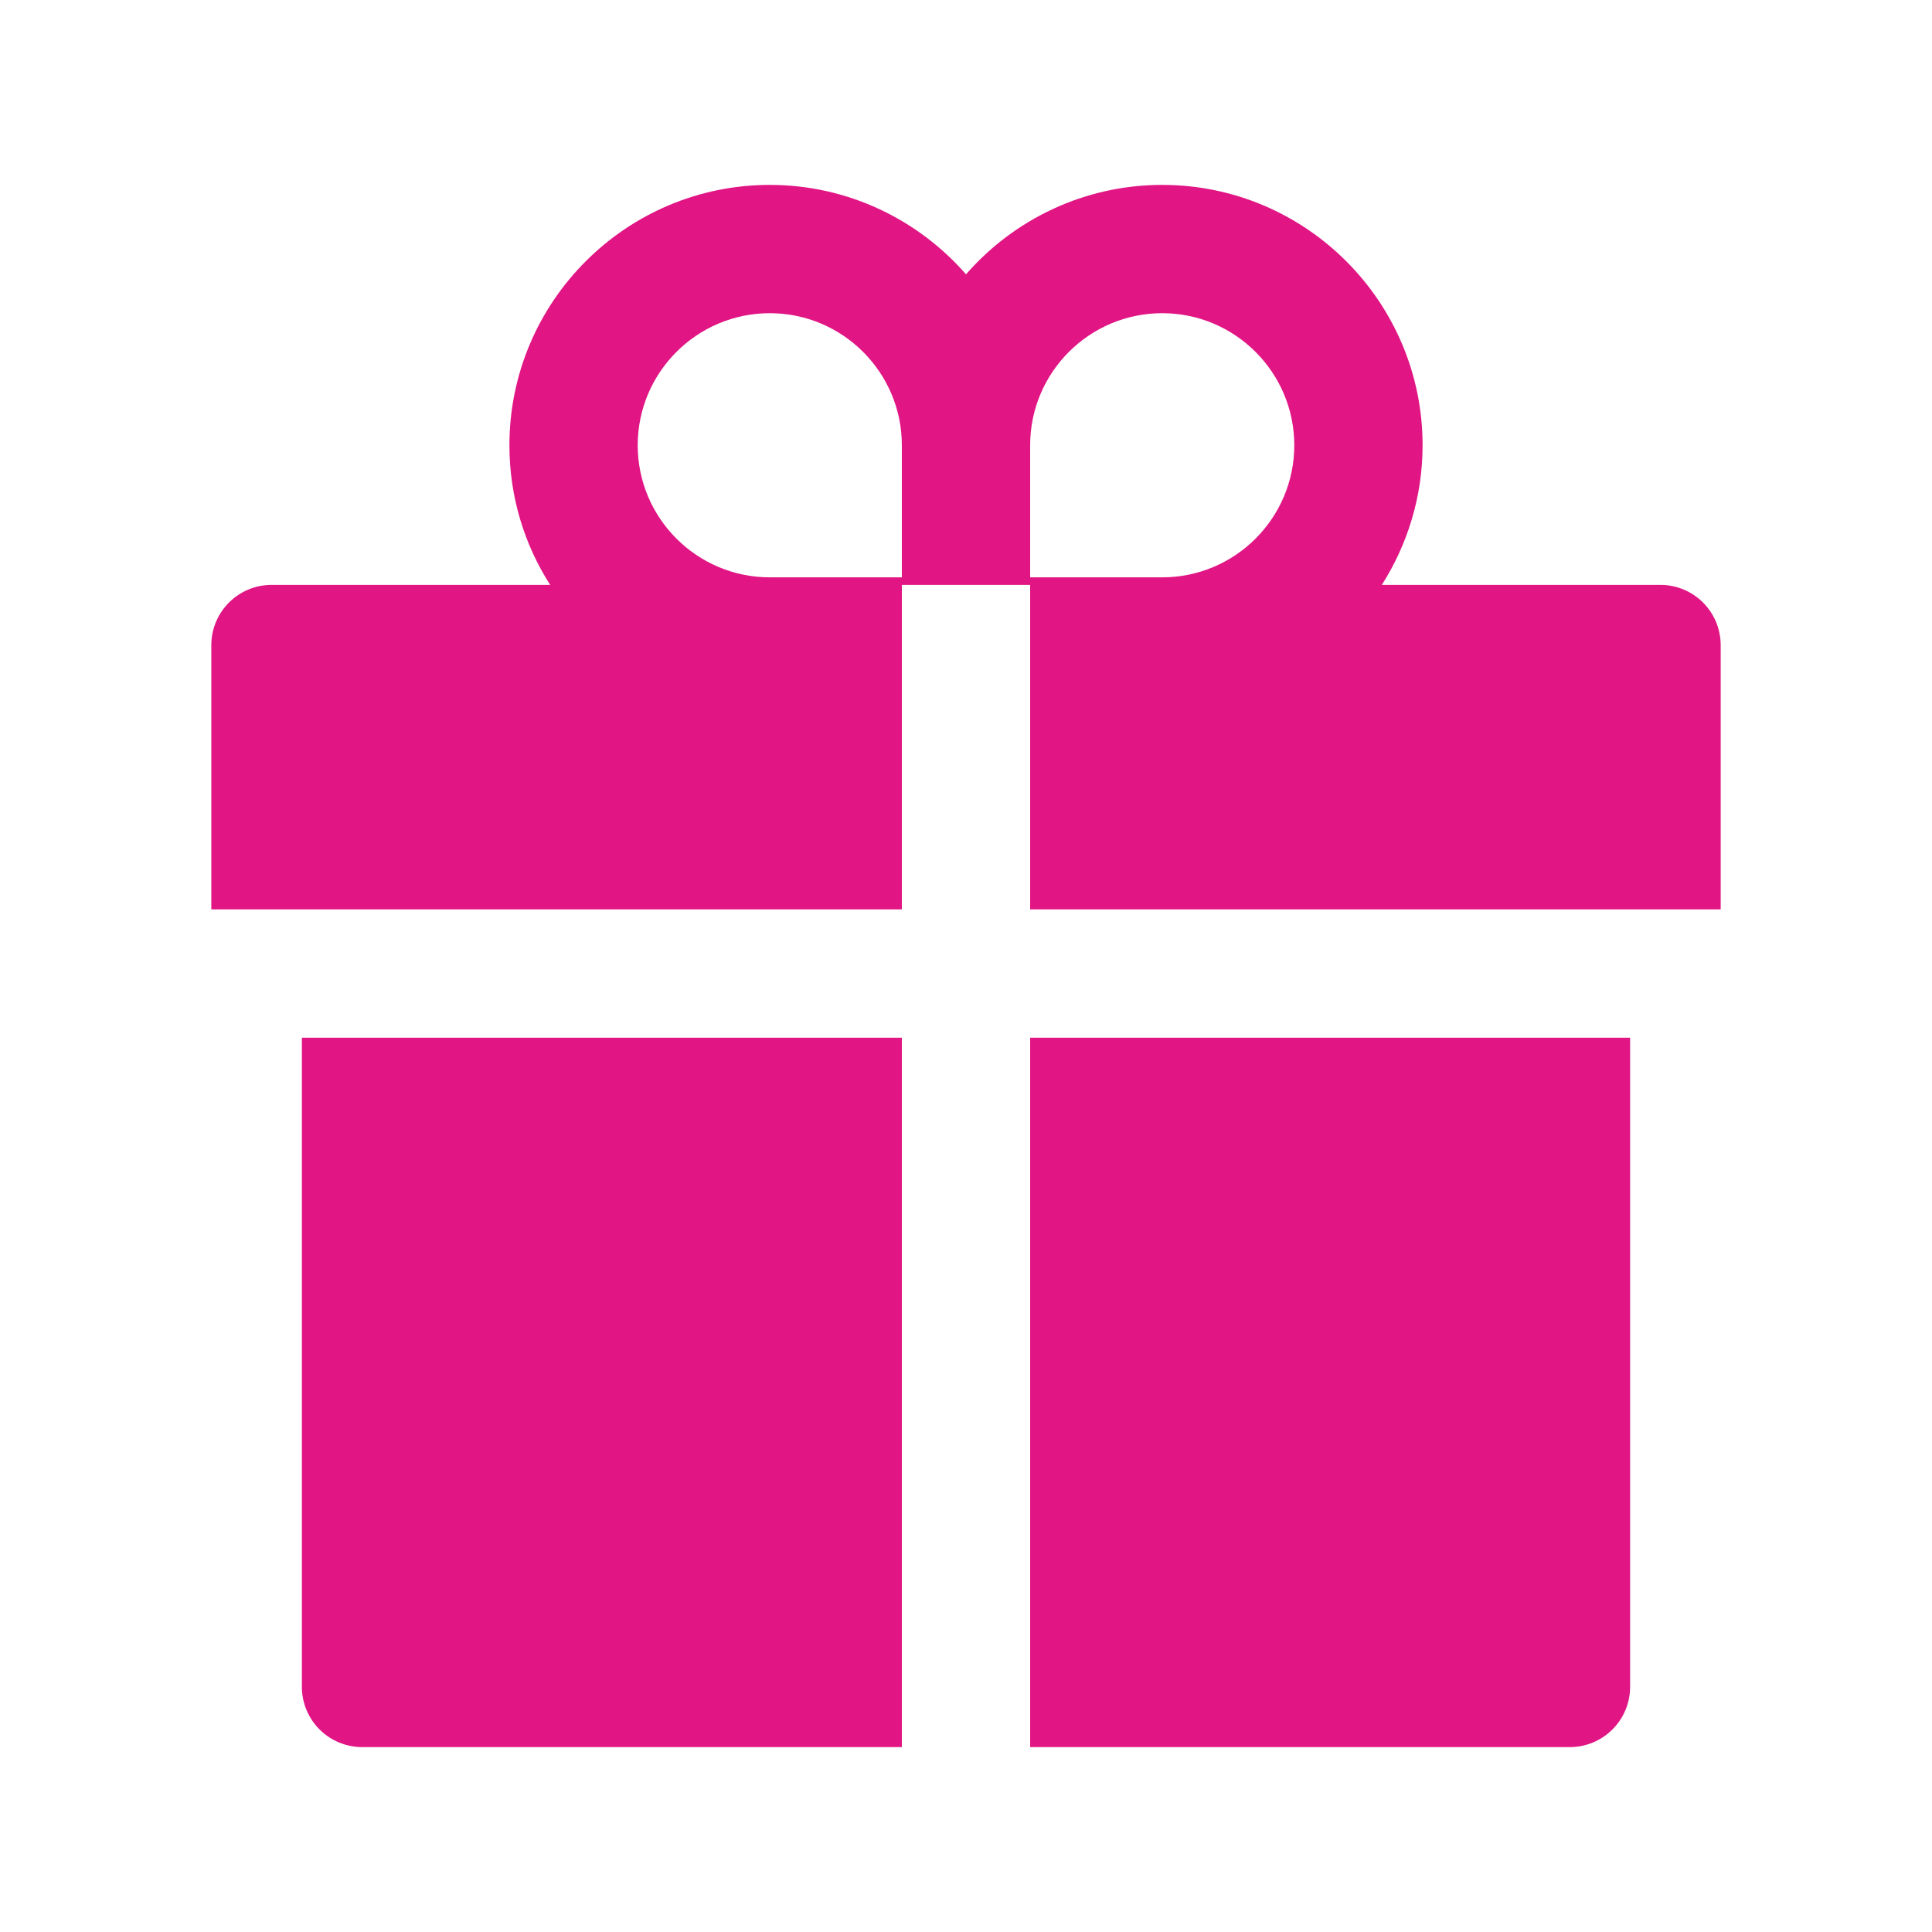
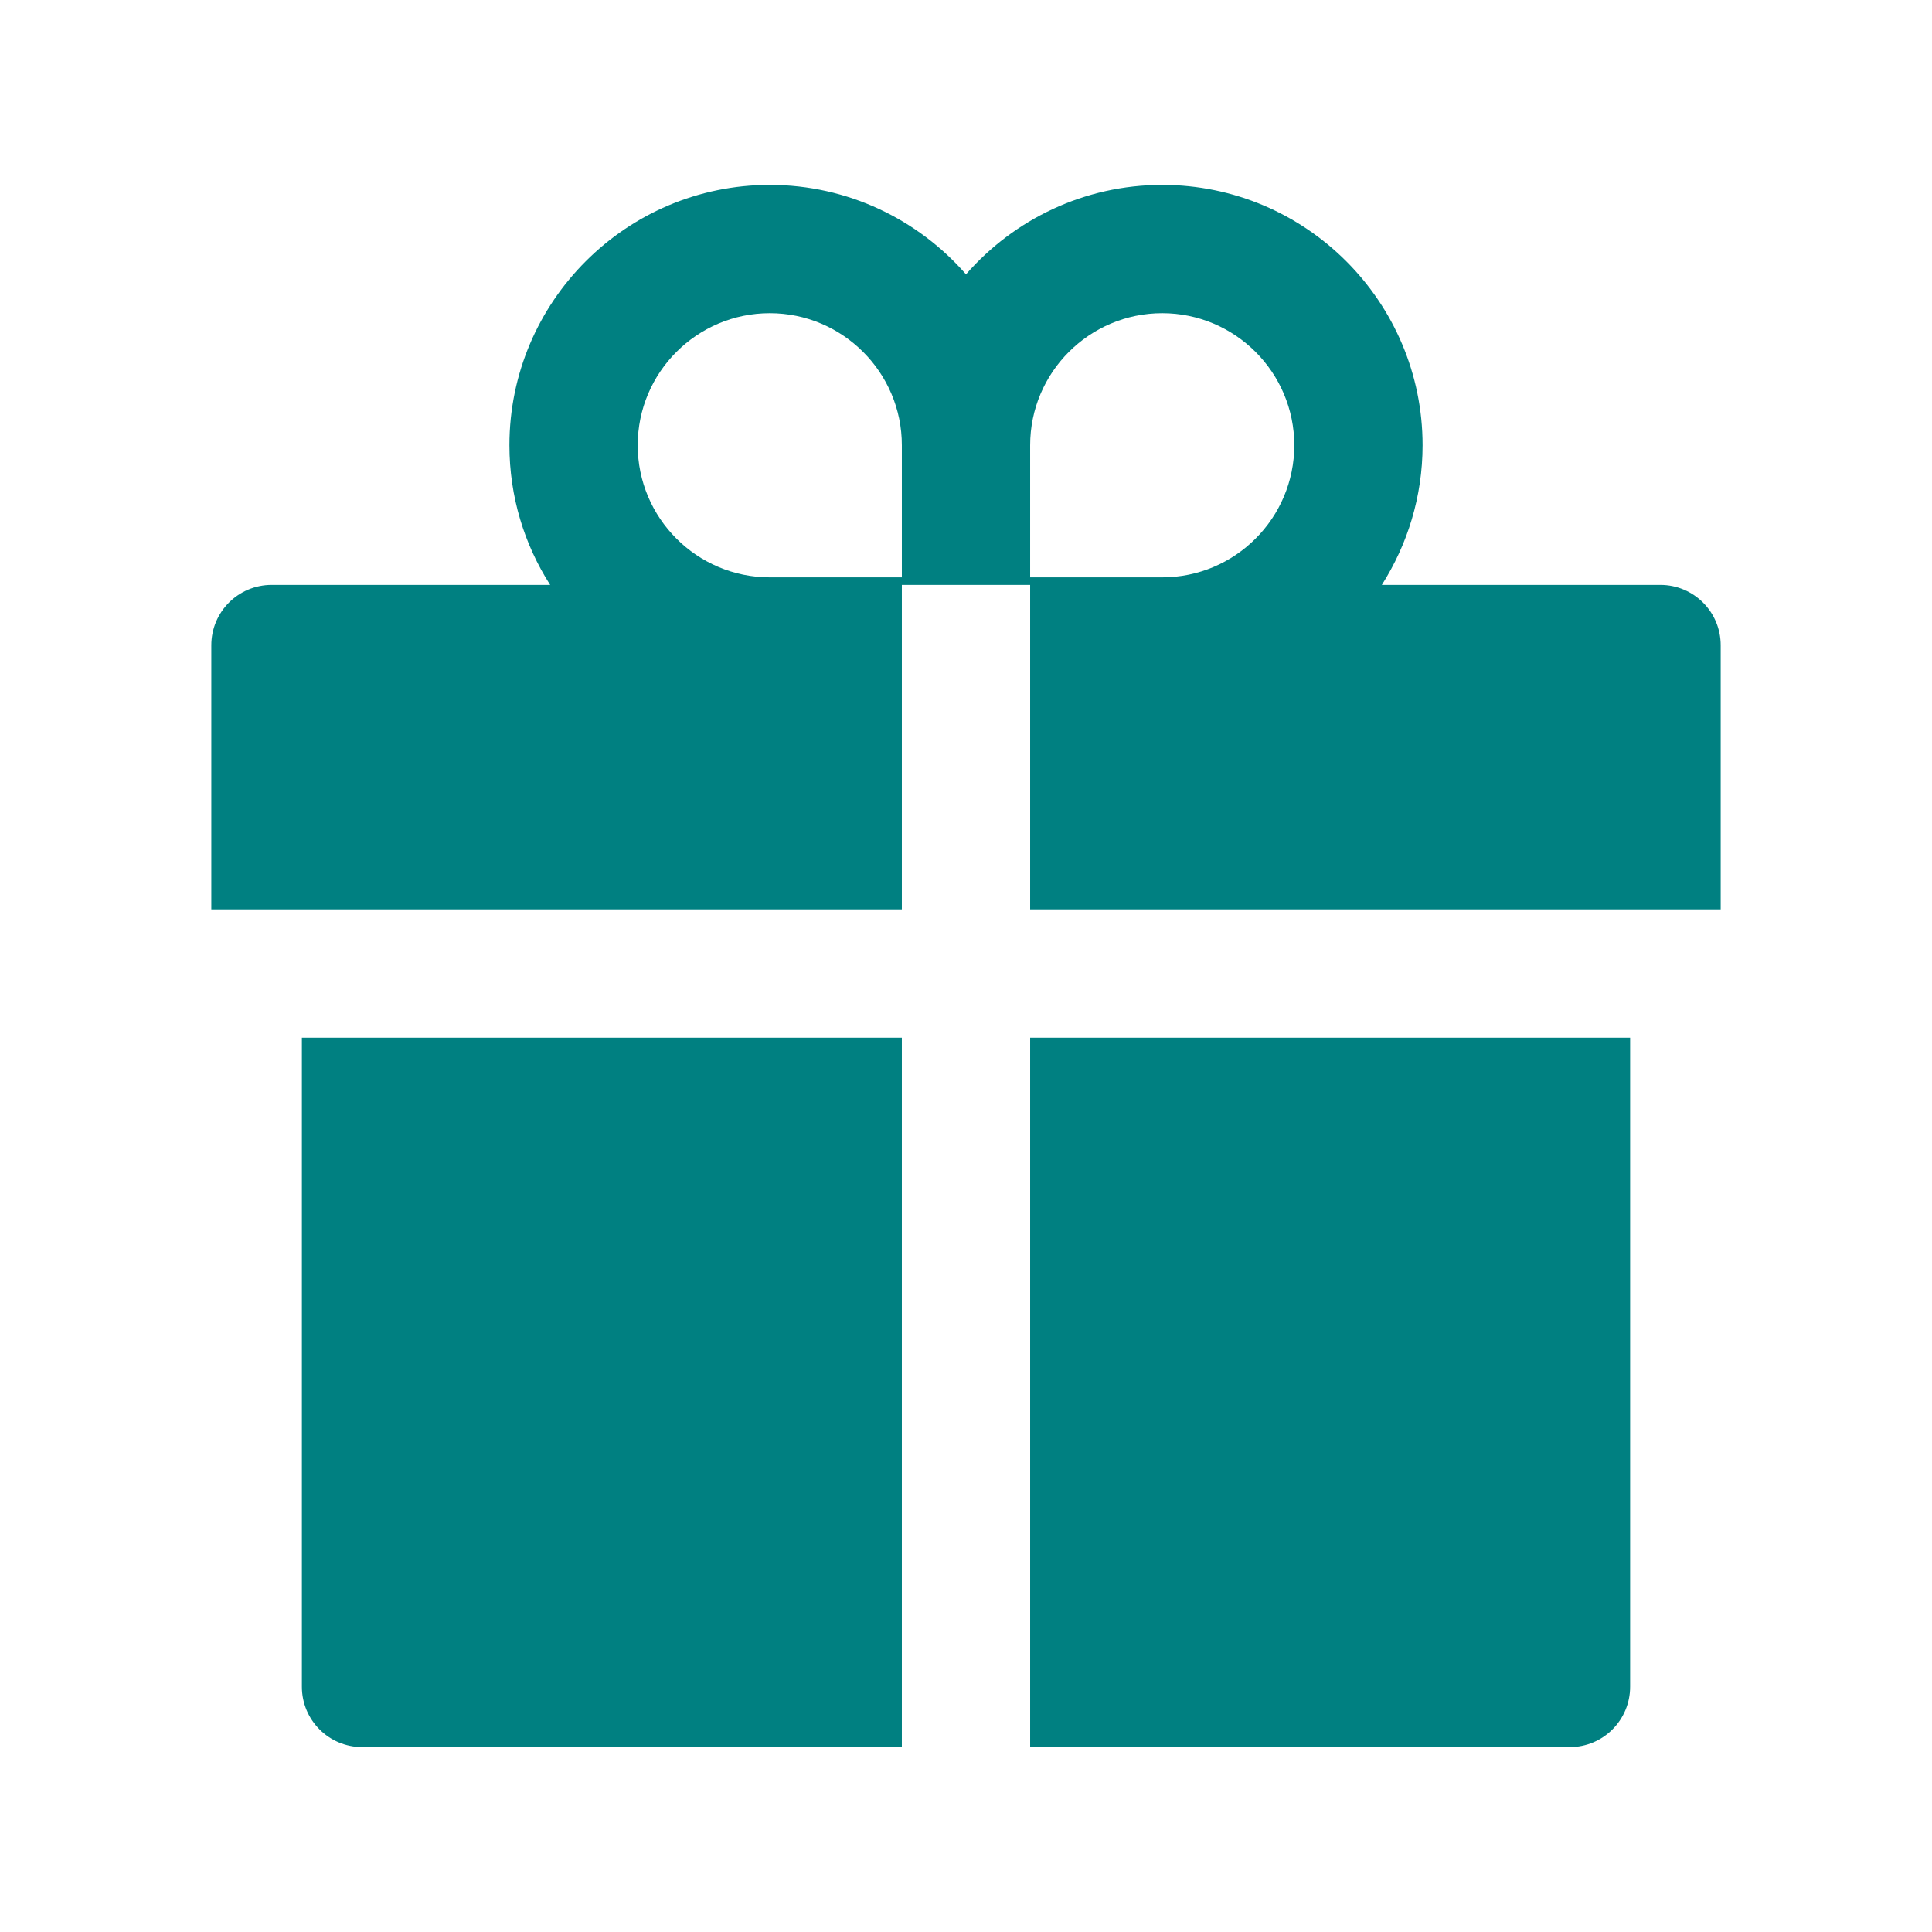
- <svg xmlns="http://www.w3.org/2000/svg" stroke="#E11584" fill="#E11584" stroke-width="0" viewBox="0 0 1024 1024" height="1em" width="1em">
+ <svg xmlns="http://www.w3.org/2000/svg" stroke="#008081" fill="#008081" stroke-width="0" viewBox="0 0 1024 1024" height="1em" width="1em">
  <path d="M160 894c0 17.7 14.3 32 32 32h286V550H160v344zm386 32h286c17.7 0 32-14.3 32-32V550H546v376zm334-616H732.4c13.6-21.4 21.6-46.8 21.6-74 0-76.1-61.9-138-138-138-41.4 0-78.7 18.4-104 47.4-25.3-29-62.6-47.4-104-47.4-76.1 0-138 61.9-138 138 0 27.2 7.9 52.6 21.6 74H144c-17.7 0-32 14.3-32 32v140h366V310h68v172h366V342c0-17.7-14.3-32-32-32zm-402-4h-70c-38.6 0-70-31.4-70-70s31.4-70 70-70 70 31.4 70 70v70zm138 0h-70v-70c0-38.6 31.4-70 70-70s70 31.4 70 70-31.4 70-70 70z" />
</svg>
